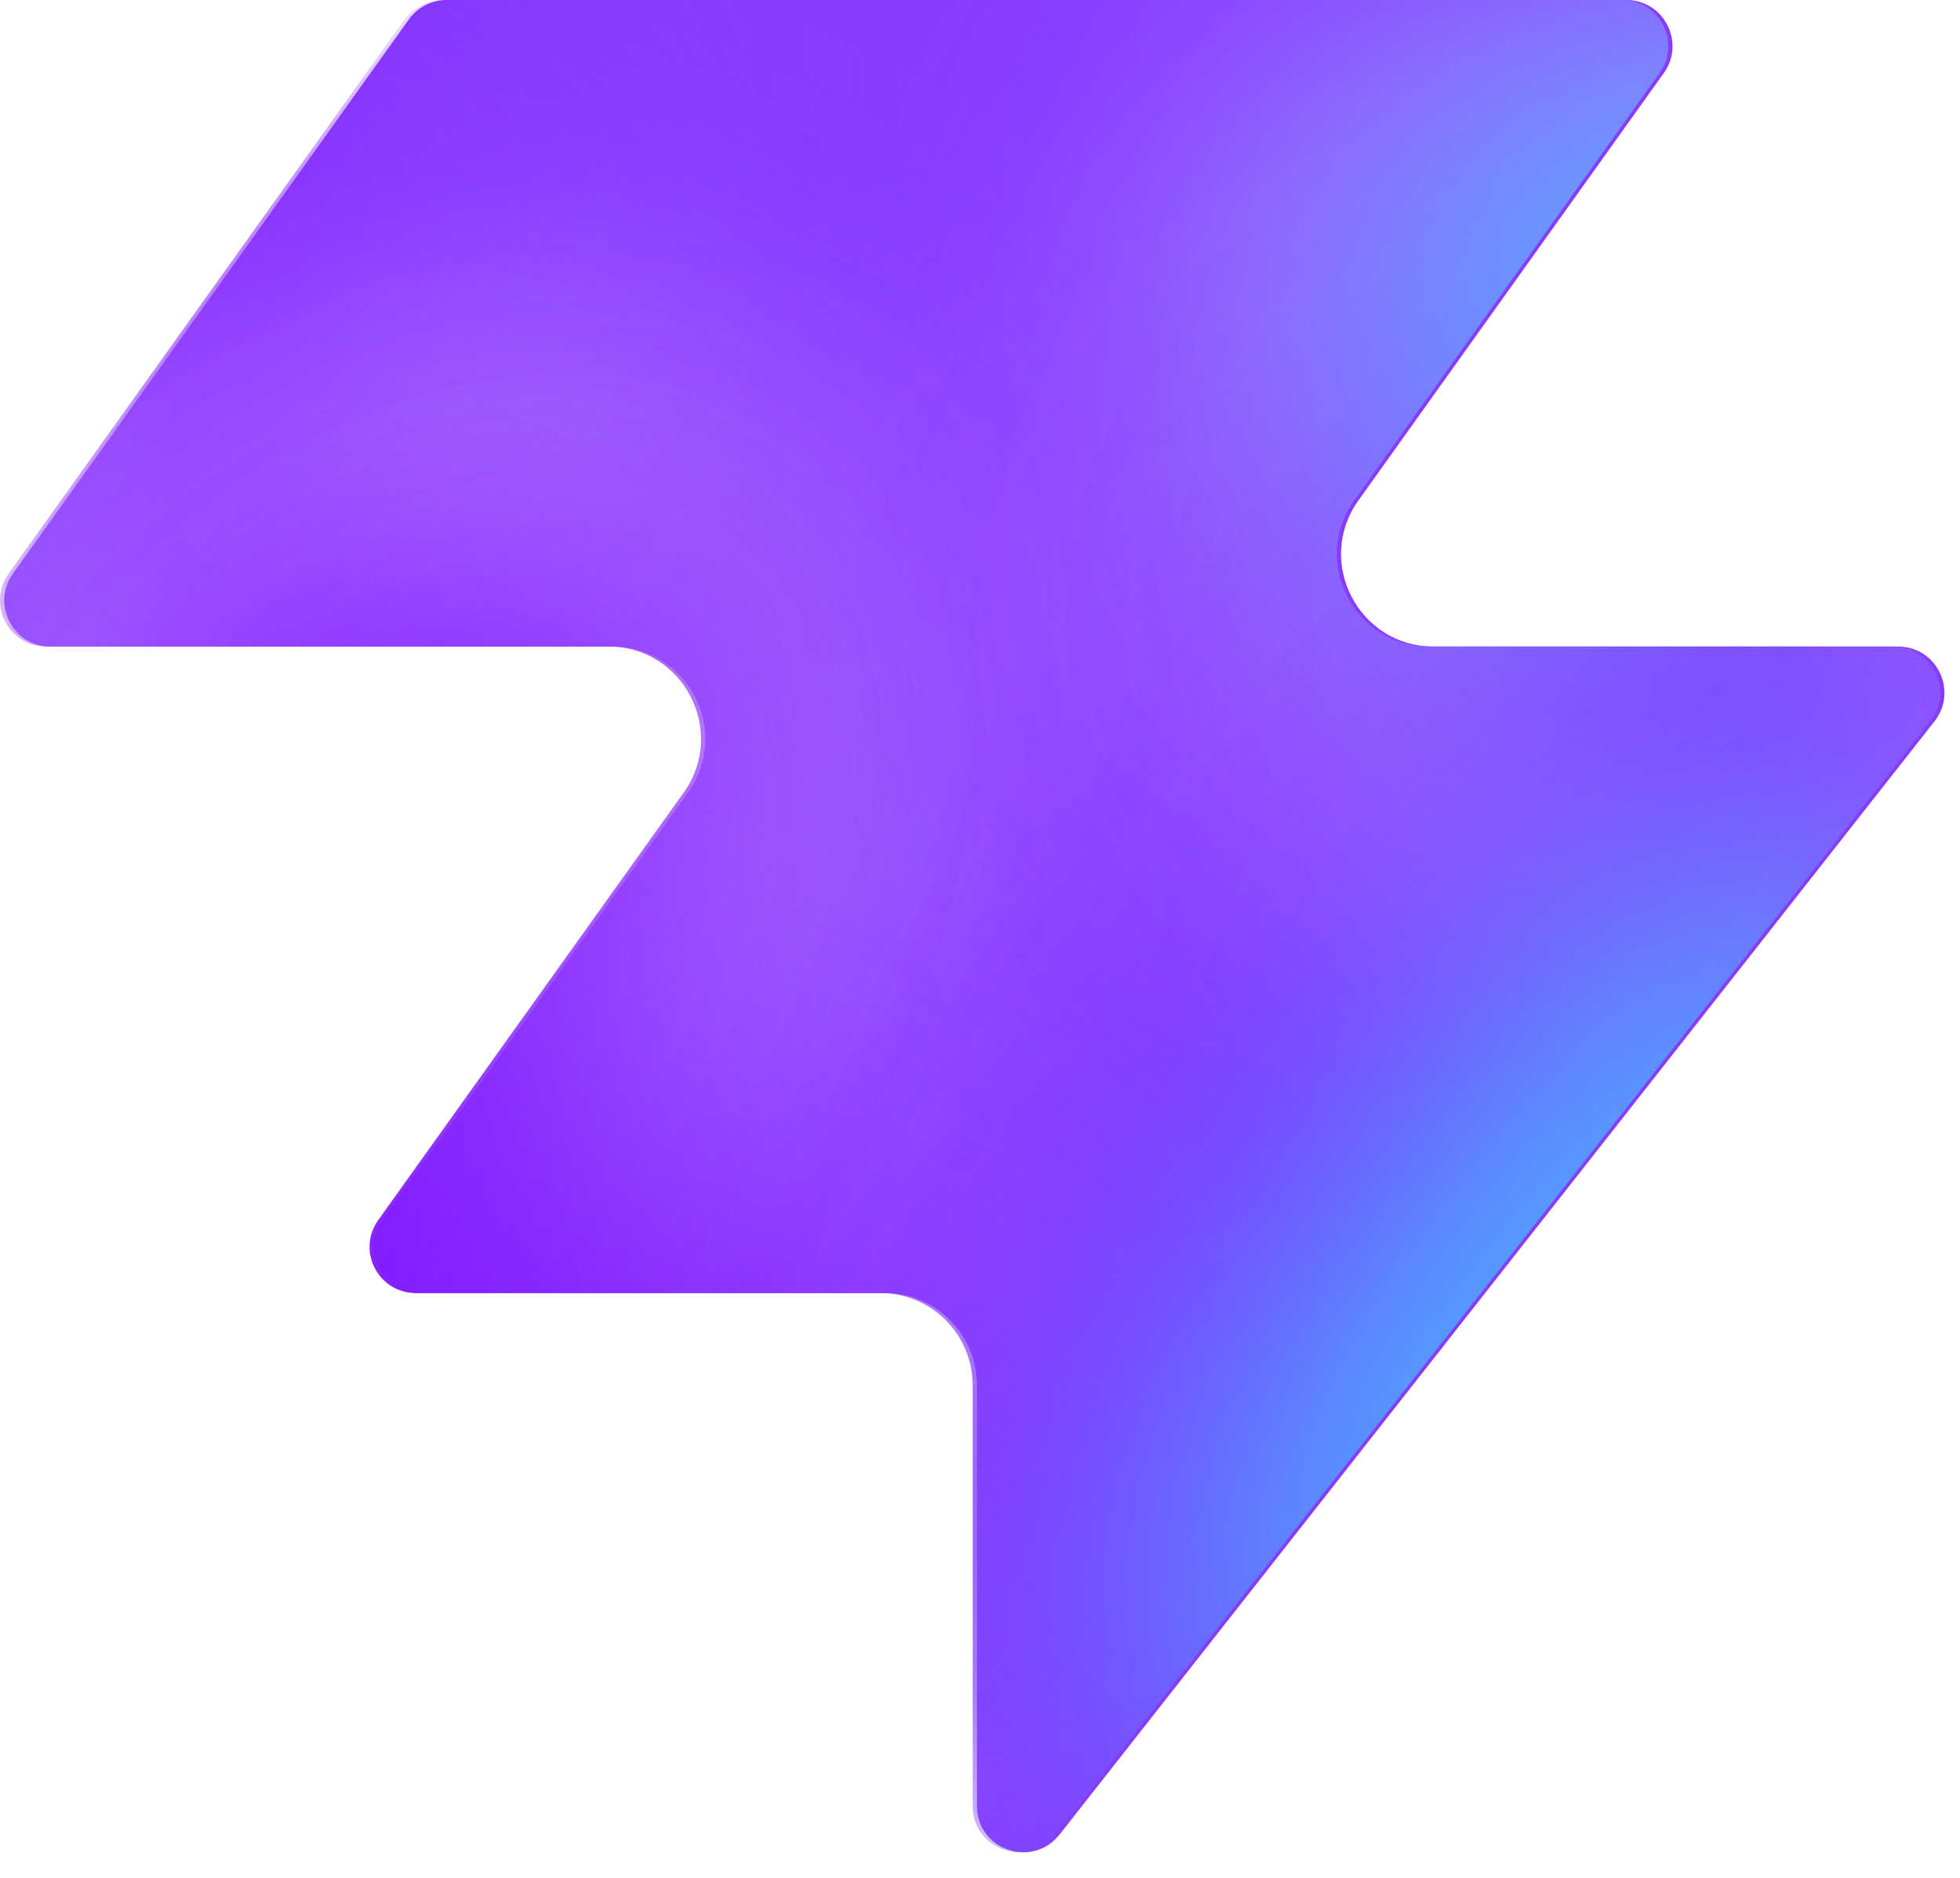
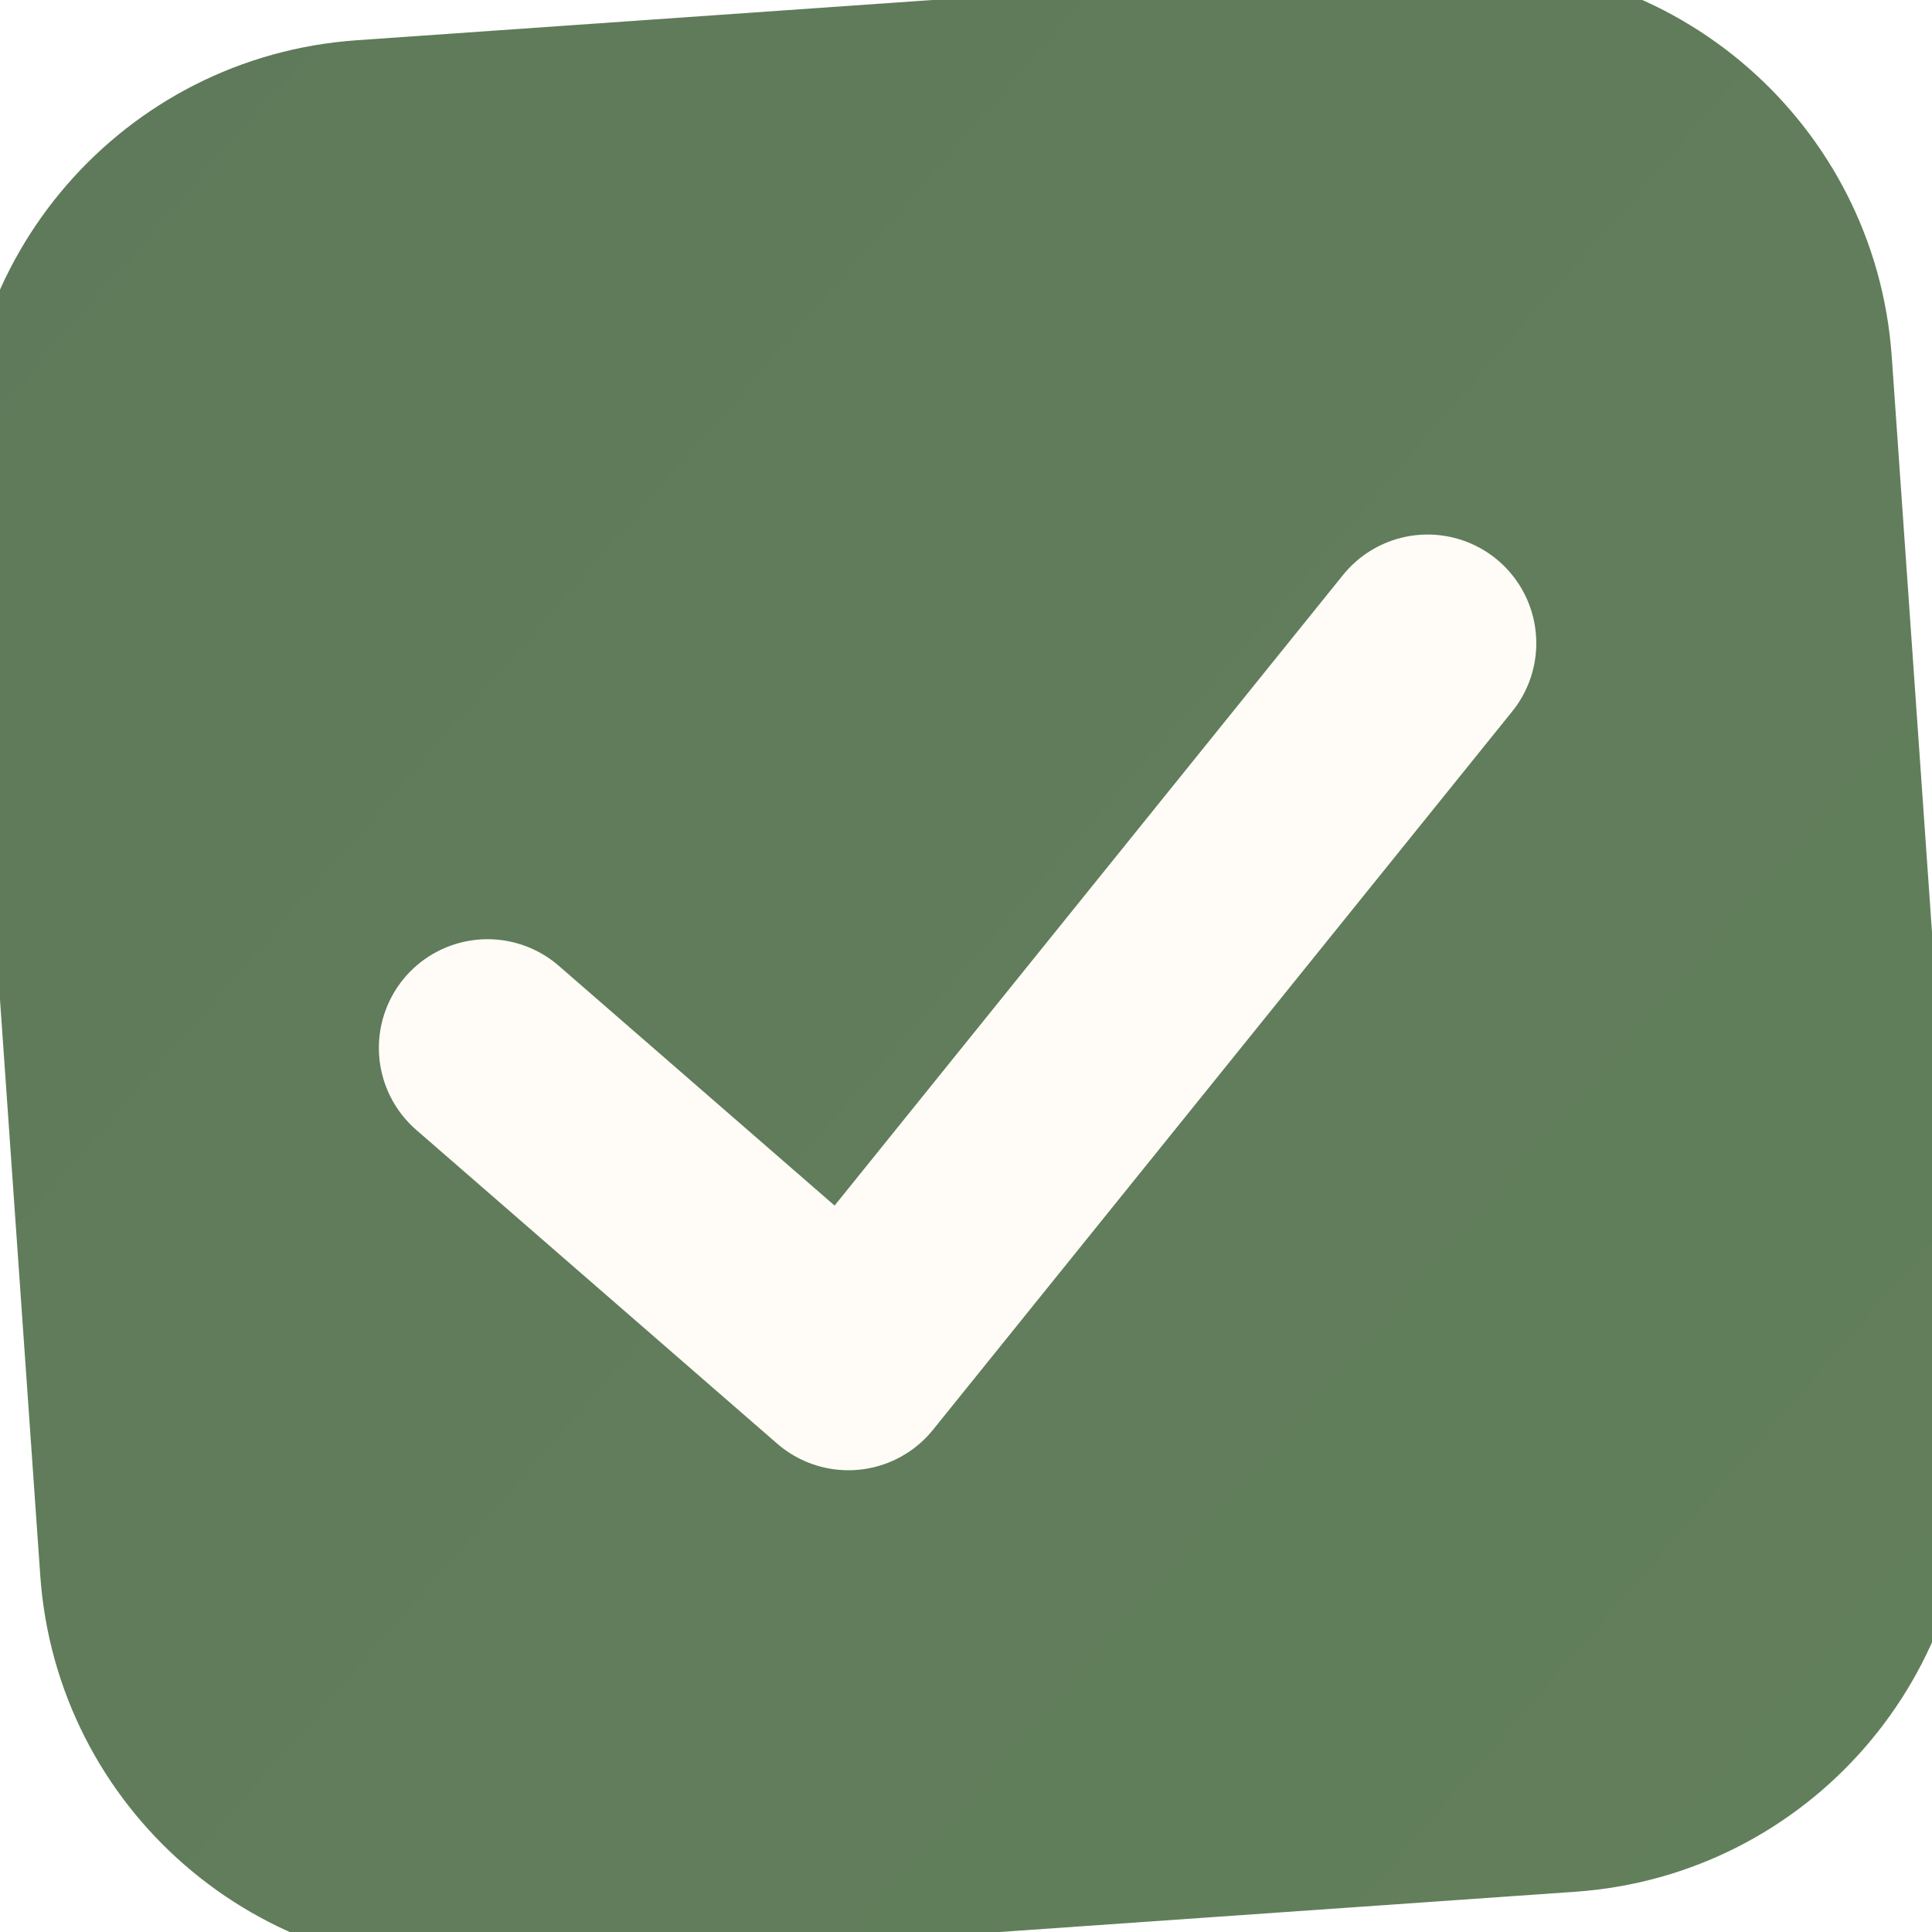
- <svg xmlns="http://www.w3.org/2000/svg" width="48" height="46" fill="none" viewBox="0 0 48 46">
-   <path fill="#863bff" d="M25.946 44.938c-.664.845-2.021.375-2.021-.698V33.937a2.26 2.26 0 0 0-2.262-2.262H10.287c-.92 0-1.456-1.04-.92-1.788l7.48-10.471c1.07-1.497 0-3.578-1.842-3.578H1.237c-.92 0-1.456-1.04-.92-1.788L10.013.474c.214-.297.556-.474.92-.474h28.894c.92 0 1.456 1.04.92 1.788l-7.48 10.471c-1.07 1.498 0 3.579 1.842 3.579h11.377c.943 0 1.473 1.088.89 1.83L25.947 44.94z" style="fill:#863bff;fill:color(display-p3 .525 .23 1);fill-opacity:1" />
-   <mask id="a" width="48" height="46" x="0" y="0" maskUnits="userSpaceOnUse" style="mask-type:alpha">
-     <path fill="#000" d="M25.842 44.938c-.664.844-2.021.375-2.021-.698V33.937a2.26 2.26 0 0 0-2.262-2.262H10.183c-.92 0-1.456-1.04-.92-1.788l7.48-10.471c1.07-1.498 0-3.579-1.842-3.579H1.133c-.92 0-1.456-1.04-.92-1.787L9.91.473c.214-.297.556-.474.92-.474h28.894c.92 0 1.456 1.04.92 1.788l-7.48 10.471c-1.07 1.498 0 3.578 1.842 3.578h11.377c.943 0 1.473 1.088.89 1.832L25.843 44.94z" style="fill:#000;fill-opacity:1" />
-   </mask>
-   <g mask="url(#a)">
-     <g filter="url(#b)">
-       <ellipse cx="5.508" cy="14.704" fill="#ede6ff" rx="5.508" ry="14.704" style="fill:#ede6ff;fill:color(display-p3 .927 .903 1);fill-opacity:1" transform="matrix(.00324 1 1 -.00324 -4.47 31.516)" />
-     </g>
-     <g filter="url(#c)">
-       <ellipse cx="10.399" cy="29.851" fill="#ede6ff" rx="10.399" ry="29.851" style="fill:#ede6ff;fill:color(display-p3 .927 .903 1);fill-opacity:1" transform="matrix(.00324 1 1 -.00324 -39.328 7.883)" />
-     </g>
-     <g filter="url(#d)">
-       <ellipse cx="5.508" cy="30.487" fill="#7e14ff" rx="5.508" ry="30.487" style="fill:#7e14ff;fill:color(display-p3 .492 .077 1);fill-opacity:1" transform="rotate(89.814 -25.913 -14.639)scale(1 -1)" />
-     </g>
-     <g filter="url(#e)">
-       <ellipse cx="5.508" cy="30.599" fill="#7e14ff" rx="5.508" ry="30.599" style="fill:#7e14ff;fill:color(display-p3 .492 .077 1);fill-opacity:1" transform="rotate(89.814 -32.644 -3.334)scale(1 -1)" />
-     </g>
-     <g filter="url(#f)">
-       <ellipse cx="5.508" cy="30.599" fill="#7e14ff" rx="5.508" ry="30.599" style="fill:#7e14ff;fill:color(display-p3 .492 .077 1);fill-opacity:1" transform="matrix(.00324 1 1 -.00324 -34.34 30.47)" />
-     </g>
-     <g filter="url(#g)">
-       <ellipse cx="14.072" cy="22.078" fill="#ede6ff" rx="14.072" ry="22.078" style="fill:#ede6ff;fill:color(display-p3 .927 .903 1);fill-opacity:1" transform="rotate(93.35 24.506 48.493)scale(-1 1)" />
-     </g>
-     <g filter="url(#h)">
-       <ellipse cx="3.47" cy="21.501" fill="#7e14ff" rx="3.47" ry="21.501" style="fill:#7e14ff;fill:color(display-p3 .492 .077 1);fill-opacity:1" transform="rotate(89.009 28.708 47.59)scale(-1 1)" />
-     </g>
-     <g filter="url(#i)">
-       <ellipse cx="3.47" cy="21.501" fill="#7e14ff" rx="3.47" ry="21.501" style="fill:#7e14ff;fill:color(display-p3 .492 .077 1);fill-opacity:1" transform="rotate(89.009 28.708 47.59)scale(-1 1)" />
-     </g>
-     <g filter="url(#j)">
-       <ellipse cx=".387" cy="8.972" fill="#7e14ff" rx="4.407" ry="29.108" style="fill:#7e14ff;fill:color(display-p3 .492 .077 1);fill-opacity:1" transform="rotate(39.51 .387 8.972)" />
-     </g>
-     <g filter="url(#k)">
-       <ellipse cx="47.523" cy="-6.092" fill="#7e14ff" rx="4.407" ry="29.108" style="fill:#7e14ff;fill:color(display-p3 .492 .077 1);fill-opacity:1" transform="rotate(37.892 47.523 -6.092)" />
-     </g>
-     <g filter="url(#l)">
-       <ellipse cx="41.412" cy="6.333" fill="#47bfff" rx="5.971" ry="9.665" style="fill:#47bfff;fill:color(display-p3 .28 .748 1);fill-opacity:1" transform="rotate(37.892 41.412 6.333)" />
-     </g>
-     <g filter="url(#m)">
-       <ellipse cx="-1.879" cy="38.332" fill="#7e14ff" rx="4.407" ry="29.108" style="fill:#7e14ff;fill:color(display-p3 .492 .077 1);fill-opacity:1" transform="rotate(37.892 -1.88 38.332)" />
-     </g>
-     <g filter="url(#n)">
-       <ellipse cx="-1.879" cy="38.332" fill="#7e14ff" rx="4.407" ry="29.108" style="fill:#7e14ff;fill:color(display-p3 .492 .077 1);fill-opacity:1" transform="rotate(37.892 -1.88 38.332)" />
-     </g>
-     <g filter="url(#o)">
-       <ellipse cx="35.651" cy="29.907" fill="#7e14ff" rx="4.407" ry="29.108" style="fill:#7e14ff;fill:color(display-p3 .492 .077 1);fill-opacity:1" transform="rotate(37.892 35.651 29.907)" />
-     </g>
-     <g filter="url(#p)">
-       <ellipse cx="38.418" cy="32.4" fill="#47bfff" rx="5.971" ry="15.297" style="fill:#47bfff;fill:color(display-p3 .28 .748 1);fill-opacity:1" transform="rotate(37.892 38.418 32.4)" />
-     </g>
+ <svg xmlns="http://www.w3.org/2000/svg" width="32" height="32" viewBox="0 0 32 32" fill="none" aria-hidden="true">
+   <defs>
+     <linearGradient id="mark" x1="0" y1="0" x2="32" y2="32" gradientUnits="userSpaceOnUse">
+       <stop stop-color="#5f7a5a" />
+       <stop offset="1" stop-color="#627f5b" />
+     </linearGradient>
+   </defs>
+   <g transform="rotate(-4 16 16)">
+     <rect width="32" height="32" rx="7" fill="url(#mark)" />
+     <path d="M8 16.8L13.6 22.4L24 11.2" stroke="#fffcf7" stroke-width="3.6" stroke-linecap="round" stroke-linejoin="round" />
  </g>
-   <defs>
-     <filter id="b" width="60.045" height="41.654" x="-19.77" y="16.149" color-interpolation-filters="sRGB" filterUnits="userSpaceOnUse">
-       <feFlood flood-opacity="0" result="BackgroundImageFix" />
-       <feBlend in="SourceGraphic" in2="BackgroundImageFix" result="shape" />
-       <feGaussianBlur result="effect1_foregroundBlur_2002_17158" stdDeviation="7.659" />
-     </filter>
-     <filter id="c" width="90.34" height="51.437" x="-54.613" y="-7.533" color-interpolation-filters="sRGB" filterUnits="userSpaceOnUse">
-       <feFlood flood-opacity="0" result="BackgroundImageFix" />
-       <feBlend in="SourceGraphic" in2="BackgroundImageFix" result="shape" />
-       <feGaussianBlur result="effect1_foregroundBlur_2002_17158" stdDeviation="7.659" />
-     </filter>
-     <filter id="d" width="79.355" height="29.4" x="-49.64" y="2.03" color-interpolation-filters="sRGB" filterUnits="userSpaceOnUse">
-       <feFlood flood-opacity="0" result="BackgroundImageFix" />
-       <feBlend in="SourceGraphic" in2="BackgroundImageFix" result="shape" />
-       <feGaussianBlur result="effect1_foregroundBlur_2002_17158" stdDeviation="4.596" />
-     </filter>
-     <filter id="e" width="79.579" height="29.4" x="-45.045" y="20.029" color-interpolation-filters="sRGB" filterUnits="userSpaceOnUse">
-       <feFlood flood-opacity="0" result="BackgroundImageFix" />
-       <feBlend in="SourceGraphic" in2="BackgroundImageFix" result="shape" />
-       <feGaussianBlur result="effect1_foregroundBlur_2002_17158" stdDeviation="4.596" />
-     </filter>
-     <filter id="f" width="79.579" height="29.4" x="-43.513" y="21.178" color-interpolation-filters="sRGB" filterUnits="userSpaceOnUse">
-       <feFlood flood-opacity="0" result="BackgroundImageFix" />
-       <feBlend in="SourceGraphic" in2="BackgroundImageFix" result="shape" />
-       <feGaussianBlur result="effect1_foregroundBlur_2002_17158" stdDeviation="4.596" />
-     </filter>
-     <filter id="g" width="74.749" height="58.852" x="15.756" y="-17.901" color-interpolation-filters="sRGB" filterUnits="userSpaceOnUse">
-       <feFlood flood-opacity="0" result="BackgroundImageFix" />
-       <feBlend in="SourceGraphic" in2="BackgroundImageFix" result="shape" />
-       <feGaussianBlur result="effect1_foregroundBlur_2002_17158" stdDeviation="7.659" />
-     </filter>
-     <filter id="h" width="61.377" height="25.362" x="23.548" y="2.284" color-interpolation-filters="sRGB" filterUnits="userSpaceOnUse">
-       <feFlood flood-opacity="0" result="BackgroundImageFix" />
-       <feBlend in="SourceGraphic" in2="BackgroundImageFix" result="shape" />
-       <feGaussianBlur result="effect1_foregroundBlur_2002_17158" stdDeviation="4.596" />
-     </filter>
-     <filter id="i" width="61.377" height="25.362" x="23.548" y="2.284" color-interpolation-filters="sRGB" filterUnits="userSpaceOnUse">
-       <feFlood flood-opacity="0" result="BackgroundImageFix" />
-       <feBlend in="SourceGraphic" in2="BackgroundImageFix" result="shape" />
-       <feGaussianBlur result="effect1_foregroundBlur_2002_17158" stdDeviation="4.596" />
-     </filter>
-     <filter id="j" width="56.045" height="63.649" x="-27.636" y="-22.853" color-interpolation-filters="sRGB" filterUnits="userSpaceOnUse">
-       <feFlood flood-opacity="0" result="BackgroundImageFix" />
-       <feBlend in="SourceGraphic" in2="BackgroundImageFix" result="shape" />
-       <feGaussianBlur result="effect1_foregroundBlur_2002_17158" stdDeviation="4.596" />
-     </filter>
-     <filter id="k" width="54.814" height="64.646" x="20.116" y="-38.415" color-interpolation-filters="sRGB" filterUnits="userSpaceOnUse">
-       <feFlood flood-opacity="0" result="BackgroundImageFix" />
-       <feBlend in="SourceGraphic" in2="BackgroundImageFix" result="shape" />
-       <feGaussianBlur result="effect1_foregroundBlur_2002_17158" stdDeviation="4.596" />
-     </filter>
-     <filter id="l" width="33.541" height="35.313" x="24.641" y="-11.323" color-interpolation-filters="sRGB" filterUnits="userSpaceOnUse">
-       <feFlood flood-opacity="0" result="BackgroundImageFix" />
-       <feBlend in="SourceGraphic" in2="BackgroundImageFix" result="shape" />
-       <feGaussianBlur result="effect1_foregroundBlur_2002_17158" stdDeviation="4.596" />
-     </filter>
-     <filter id="m" width="54.814" height="64.646" x="-29.286" y="6.009" color-interpolation-filters="sRGB" filterUnits="userSpaceOnUse">
-       <feFlood flood-opacity="0" result="BackgroundImageFix" />
-       <feBlend in="SourceGraphic" in2="BackgroundImageFix" result="shape" />
-       <feGaussianBlur result="effect1_foregroundBlur_2002_17158" stdDeviation="4.596" />
-     </filter>
-     <filter id="n" width="54.814" height="64.646" x="-29.286" y="6.009" color-interpolation-filters="sRGB" filterUnits="userSpaceOnUse">
-       <feFlood flood-opacity="0" result="BackgroundImageFix" />
-       <feBlend in="SourceGraphic" in2="BackgroundImageFix" result="shape" />
-       <feGaussianBlur result="effect1_foregroundBlur_2002_17158" stdDeviation="4.596" />
-     </filter>
-     <filter id="o" width="54.814" height="64.646" x="8.244" y="-2.416" color-interpolation-filters="sRGB" filterUnits="userSpaceOnUse">
-       <feFlood flood-opacity="0" result="BackgroundImageFix" />
-       <feBlend in="SourceGraphic" in2="BackgroundImageFix" result="shape" />
-       <feGaussianBlur result="effect1_foregroundBlur_2002_17158" stdDeviation="4.596" />
-     </filter>
-     <filter id="p" width="39.409" height="43.623" x="18.713" y="10.588" color-interpolation-filters="sRGB" filterUnits="userSpaceOnUse">
-       <feFlood flood-opacity="0" result="BackgroundImageFix" />
-       <feBlend in="SourceGraphic" in2="BackgroundImageFix" result="shape" />
-       <feGaussianBlur result="effect1_foregroundBlur_2002_17158" stdDeviation="4.596" />
-     </filter>
-   </defs>
</svg>
